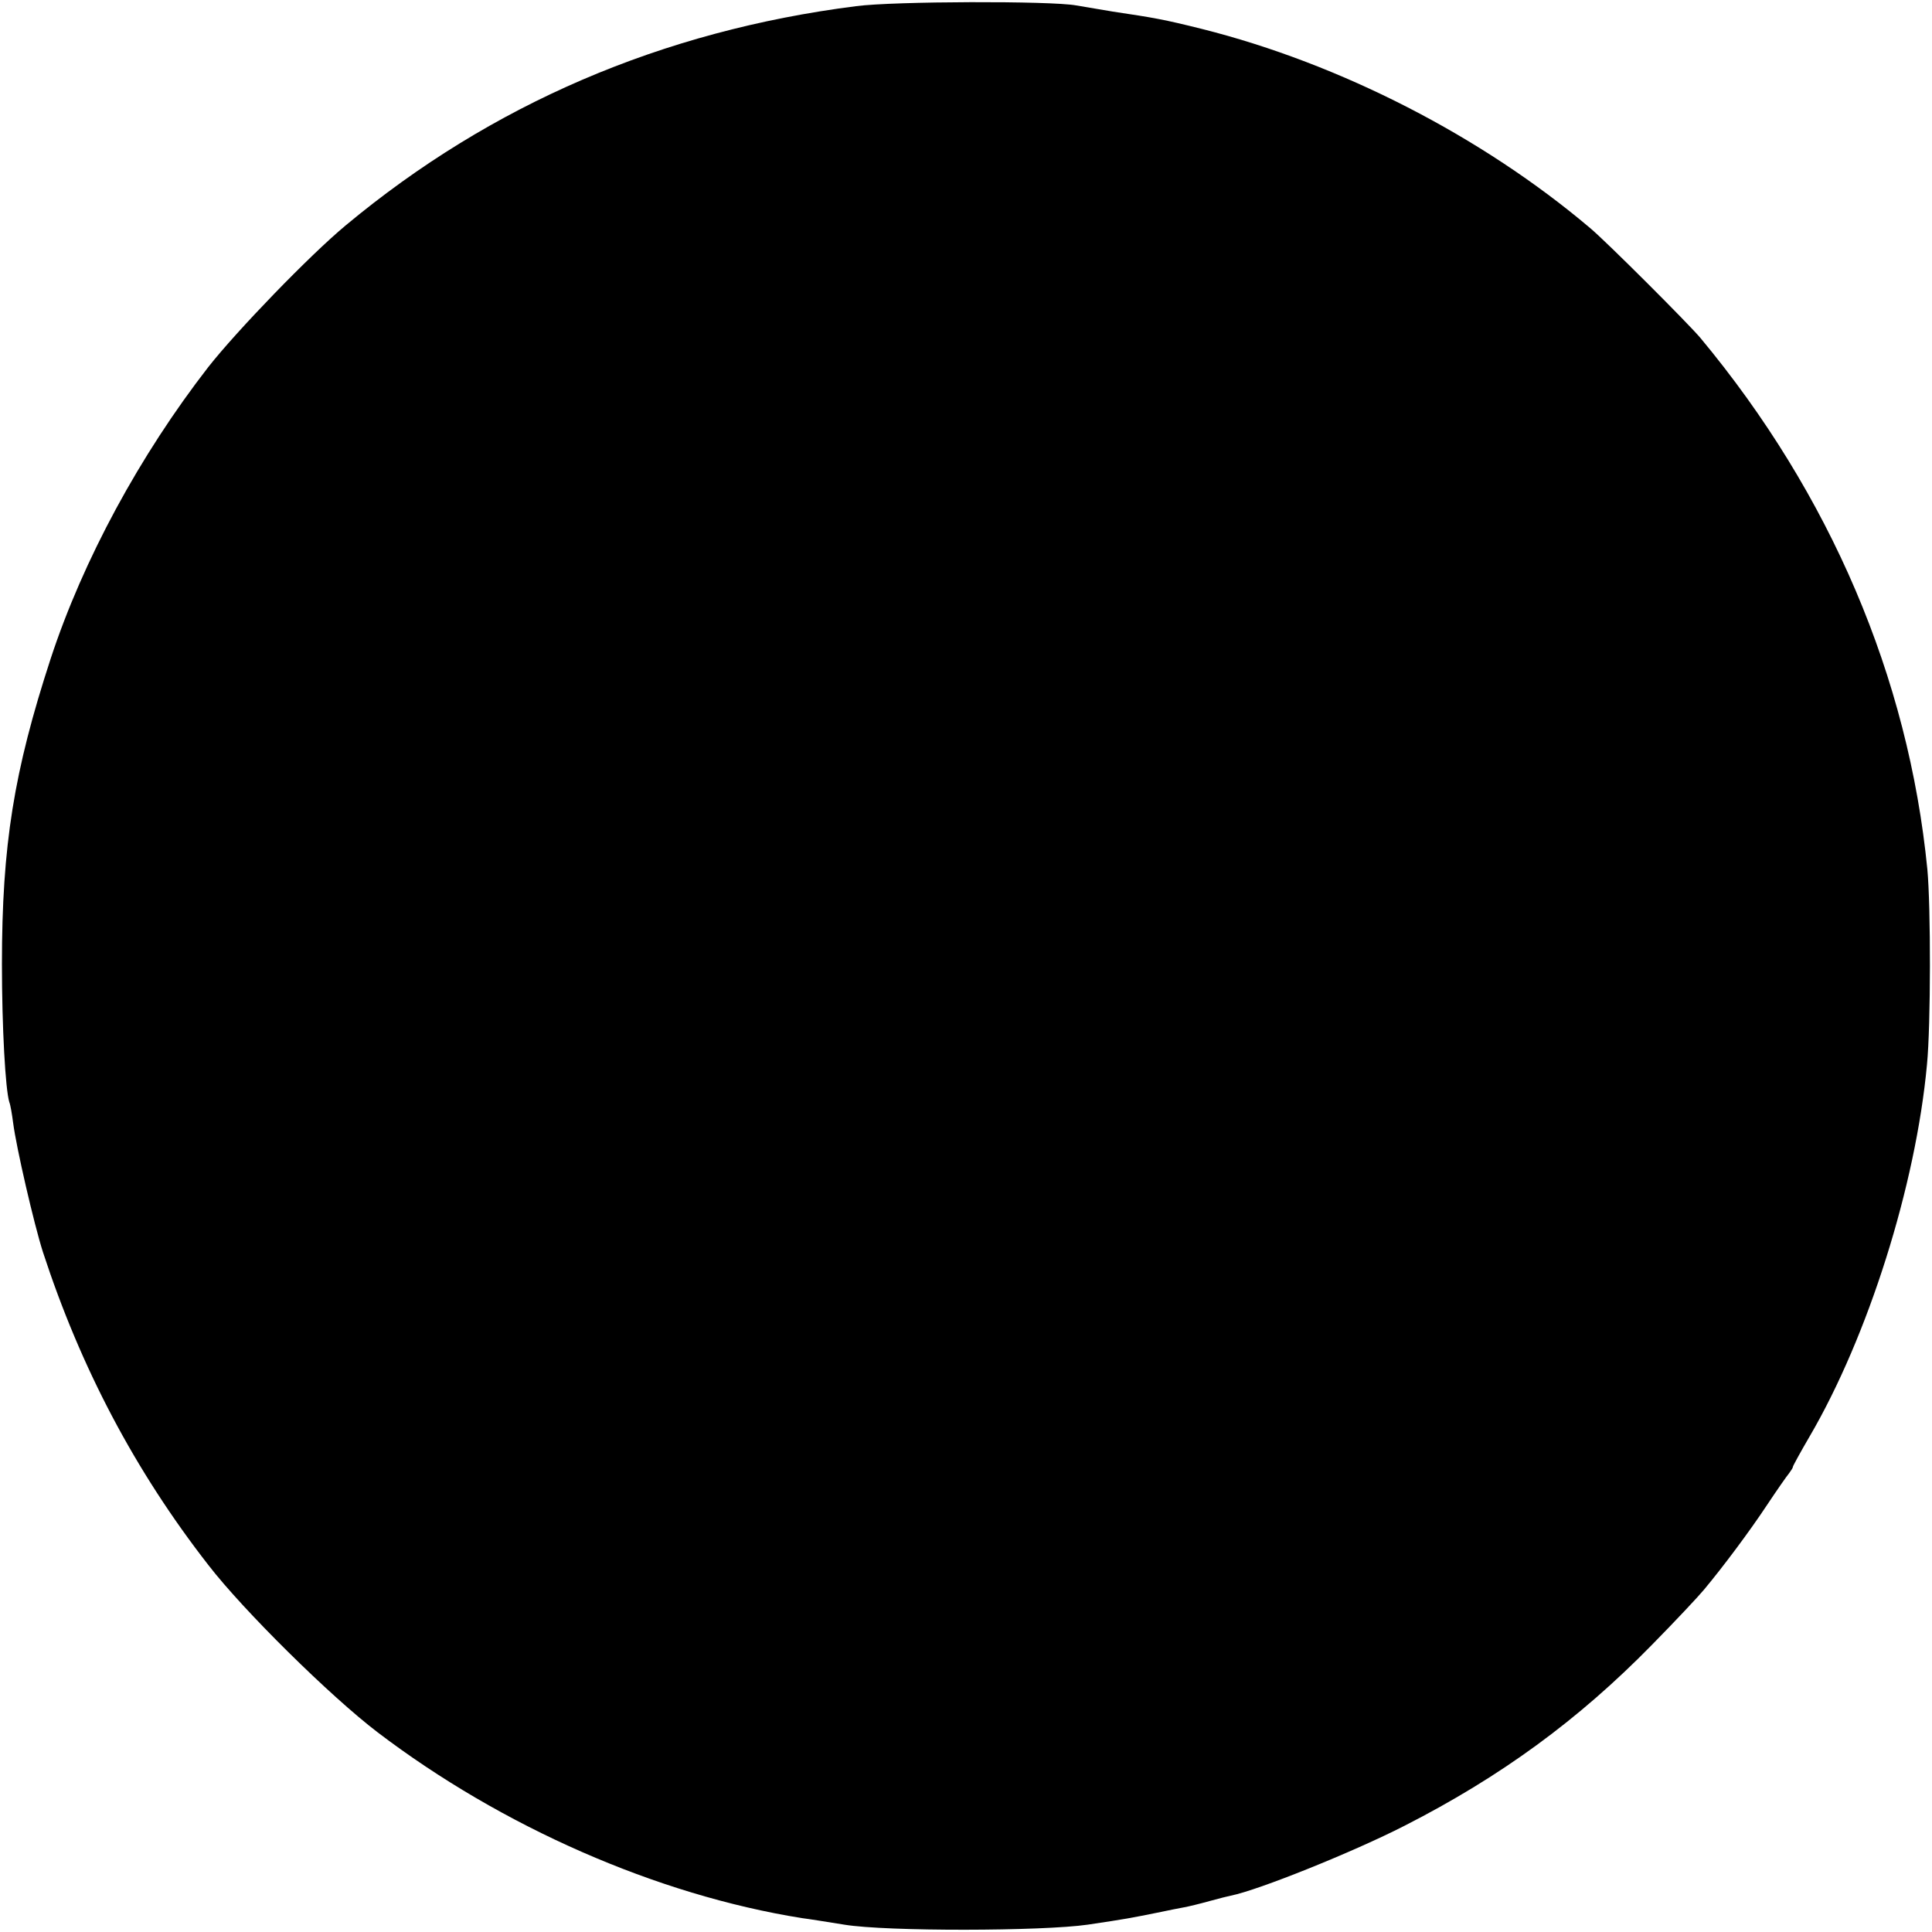
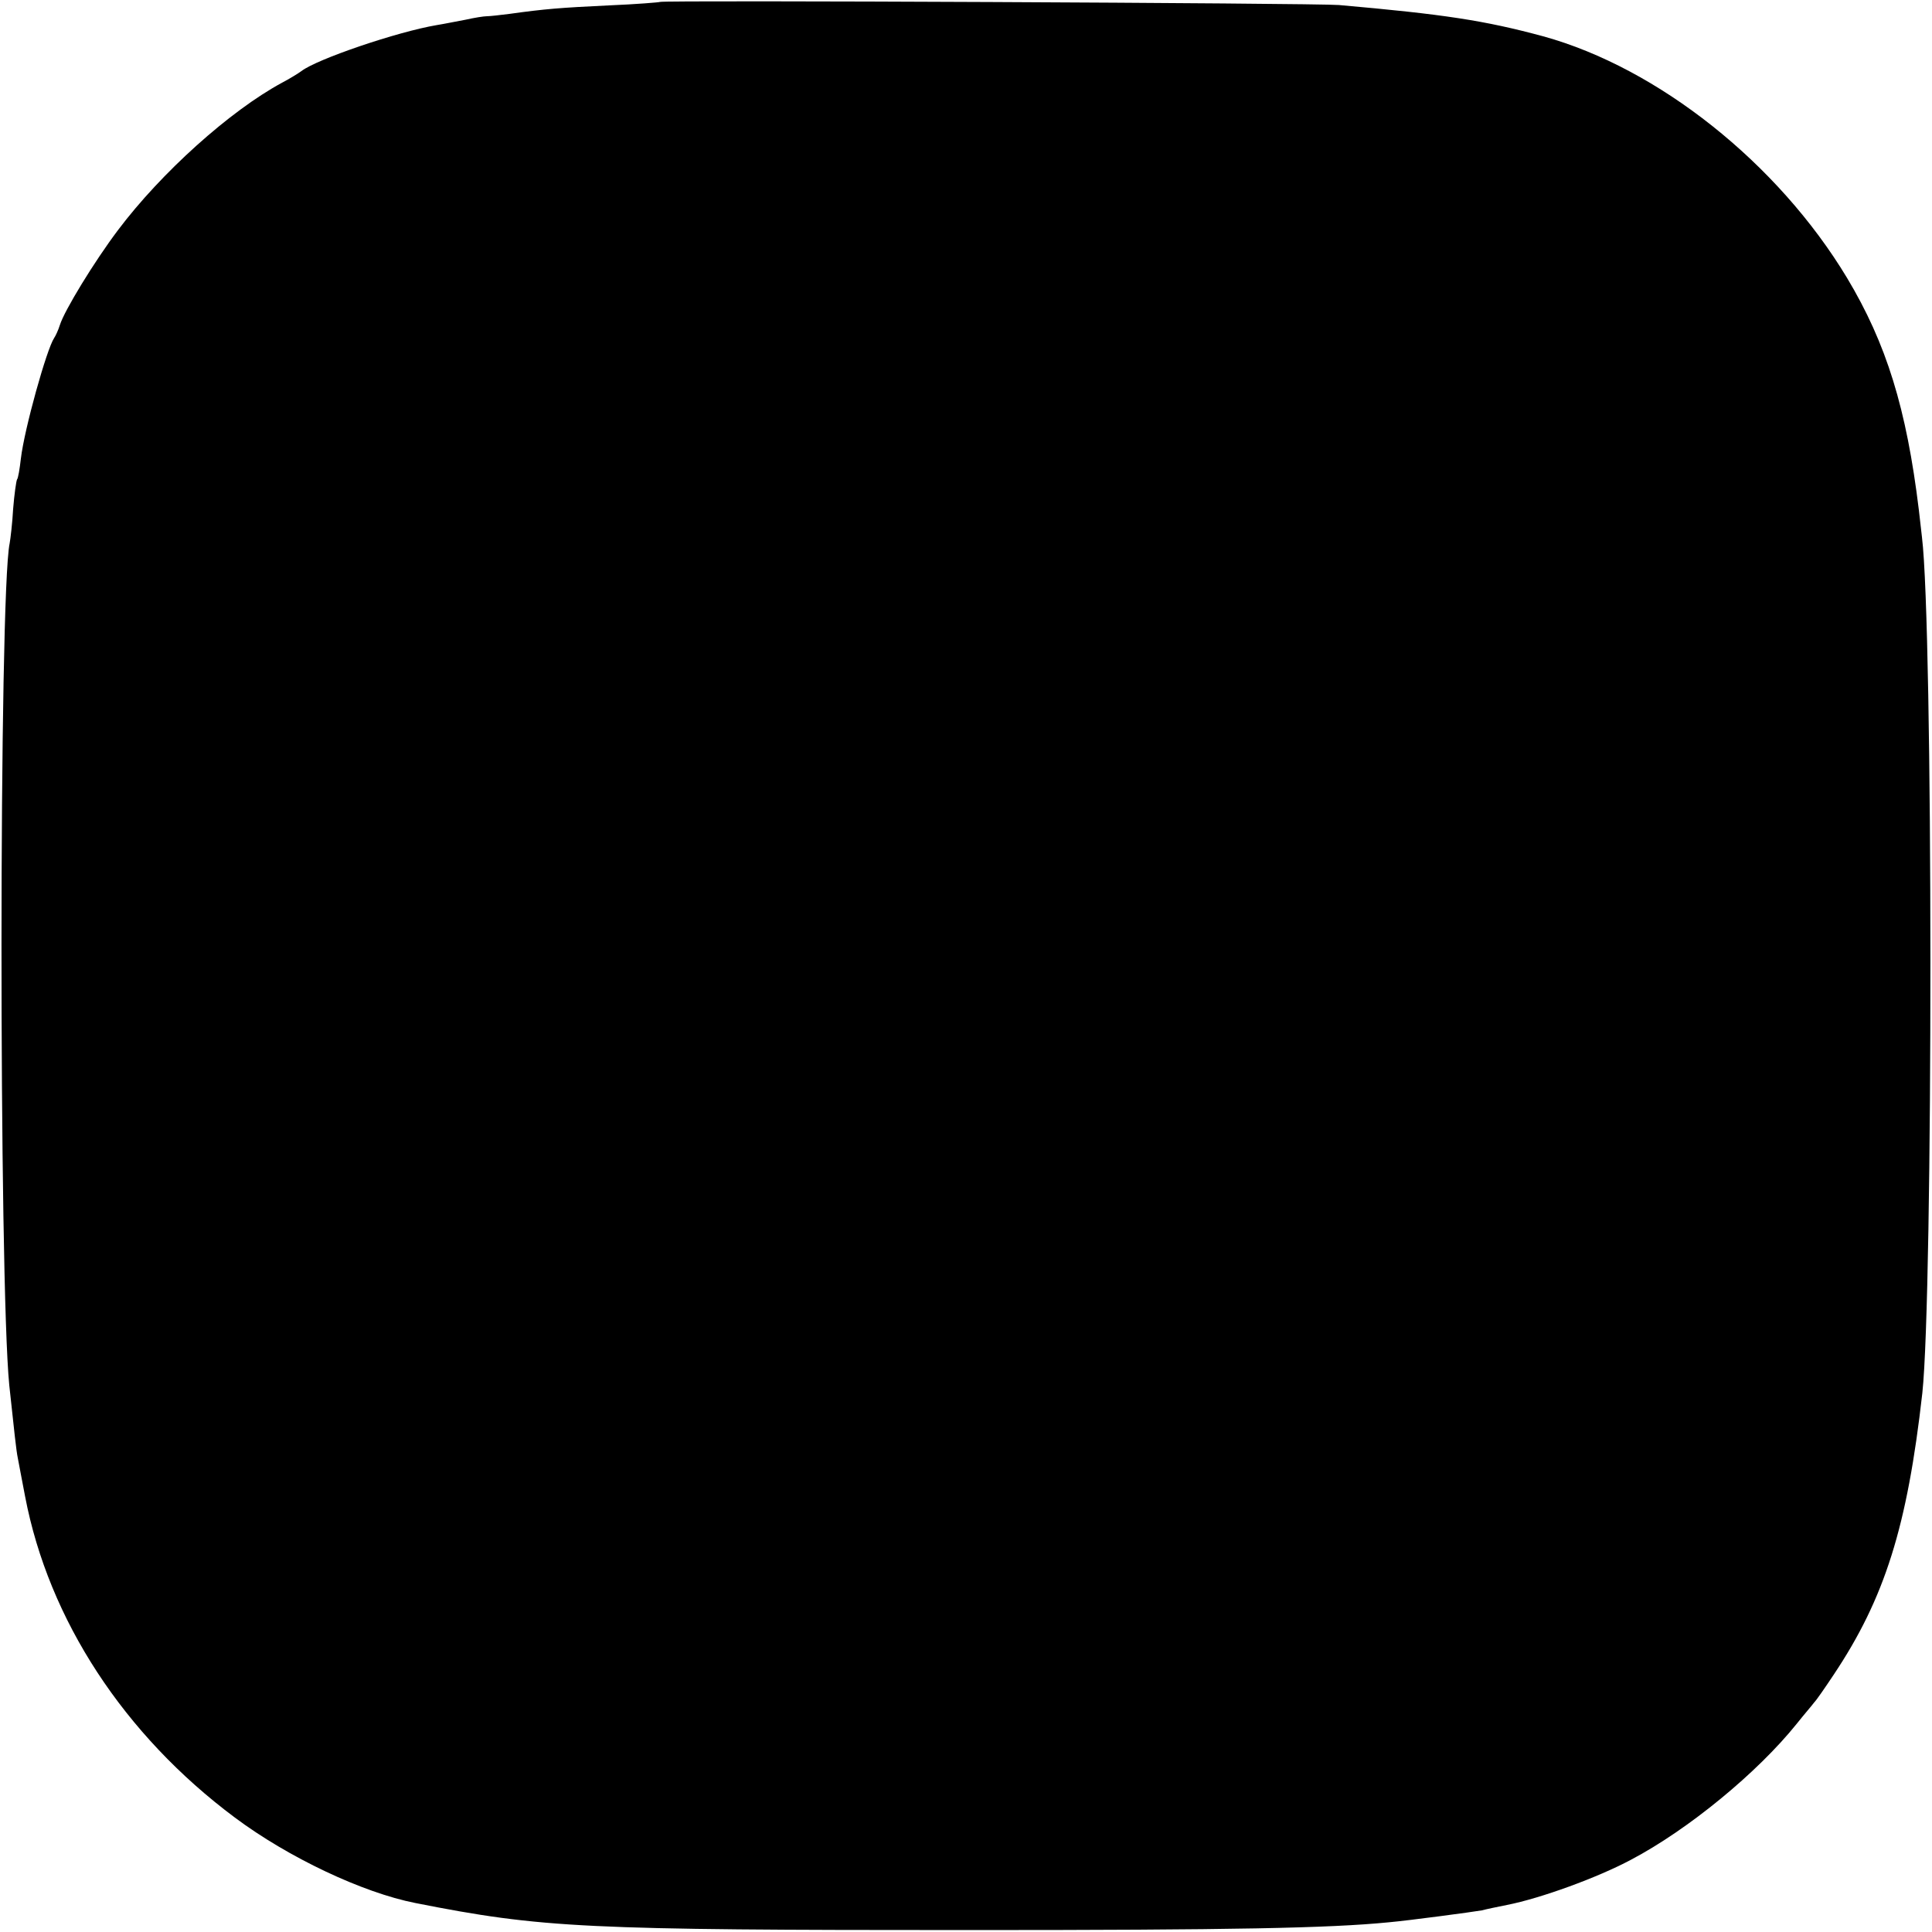
- <svg xmlns="http://www.w3.org/2000/svg" width="666.667" height="666.667" preserveAspectRatio="xMidYMid meet" version="1.0" viewBox="0 0 500 500">
-   <g fill="#000" stroke="none">
-     <path d="M2215 4984 c-502 -64 -944 -254 -1320 -567 -94 -78 -283 -274 -356 -367 -177 -228 -324 -499 -408 -755 -95 -291 -126 -482 -126 -790 0 -165 9 -324 19 -357 3 -7 7 -31 10 -54 8 -63 54 -262 77 -334 98 -300 238 -566 428 -810 91 -118 316 -340 438 -433 322 -245 723 -421 1098 -481 17 -2 66 -10 110 -17 109 -18 513 -17 630 0 101 15 110 17 180 31 28 6 59 12 70 14 11 2 40 9 65 16 25 7 50 13 55 14 71 14 317 113 450 181 249 127 450 274 640 468 61 62 121 126 135 143 50 60 118 151 163 219 26 39 51 75 57 82 5 7 10 14 10 17 0 2 19 37 43 78 152 260 275 650 304 963 10 103 10 408 1 505 -49 497 -251 971 -587 1375 -30 36 -244 250 -286 285 -280 237 -646 425 -1004 515 -100 25 -124 29 -231 45 -36 6 -78 13 -95 16 -65 12 -472 11 -570 -2z" transform="translate(0,500) scale(0.1,-0.1)" />
+ <svg xmlns="http://www.w3.org/2000/svg" version="1.0" width="500pt" height="500pt" viewBox="0 0 500 500" preserveAspectRatio="xMidYMid meet">
+   <g transform="translate(0,500) scale(0.1,-0.1)" fill="#000000" stroke="none">
+     <path d="M1708 4995 c-1 -1 -61 -6 -133 -9 -125 -6 -164 -9 -257 -22 -24 -3 -50 -6 -58 -6 -8 0 -33 -4 -55 -9 -22 -4 -56 -11 -75 -14 -101 -17 -310 -88 -350 -119 -8 -6 -31 -20 -50 -30 -135 -73 -313 -233 -425 -382 -61 -81 -138 -207 -150 -245 -4 -13 -11 -28 -15 -34 -19 -28 -77 -235 -86 -312 -3 -26 -7 -51 -10 -54 -2 -4 -7 -38 -10 -76 -2 -37 -7 -78 -9 -89 -28 -132 -28 -1906 -1 -2179 13 -121 18 -169 22 -188 2 -12 11 -57 19 -100 61 -319 256 -617 543 -831 138 -103 330 -194 467 -221 329 -65 437 -70 1435 -70 685 0 929 5 1083 20 56 5 219 27 242 31 11 3 40 9 65 14 87 17 235 71 321 117 148 78 327 225 429 352 19 24 40 48 45 55 6 6 28 38 50 71 133 199 191 384 230 730 28 262 28 1980 -1 2215 -2 19 -6 51 -8 70 -32 263 -84 431 -186 601 -179 297 -489 543 -786 625 -152 41 -256 57 -529 81 -58 5 -1752 13 -1757 8z" />
  </g>
</svg>
